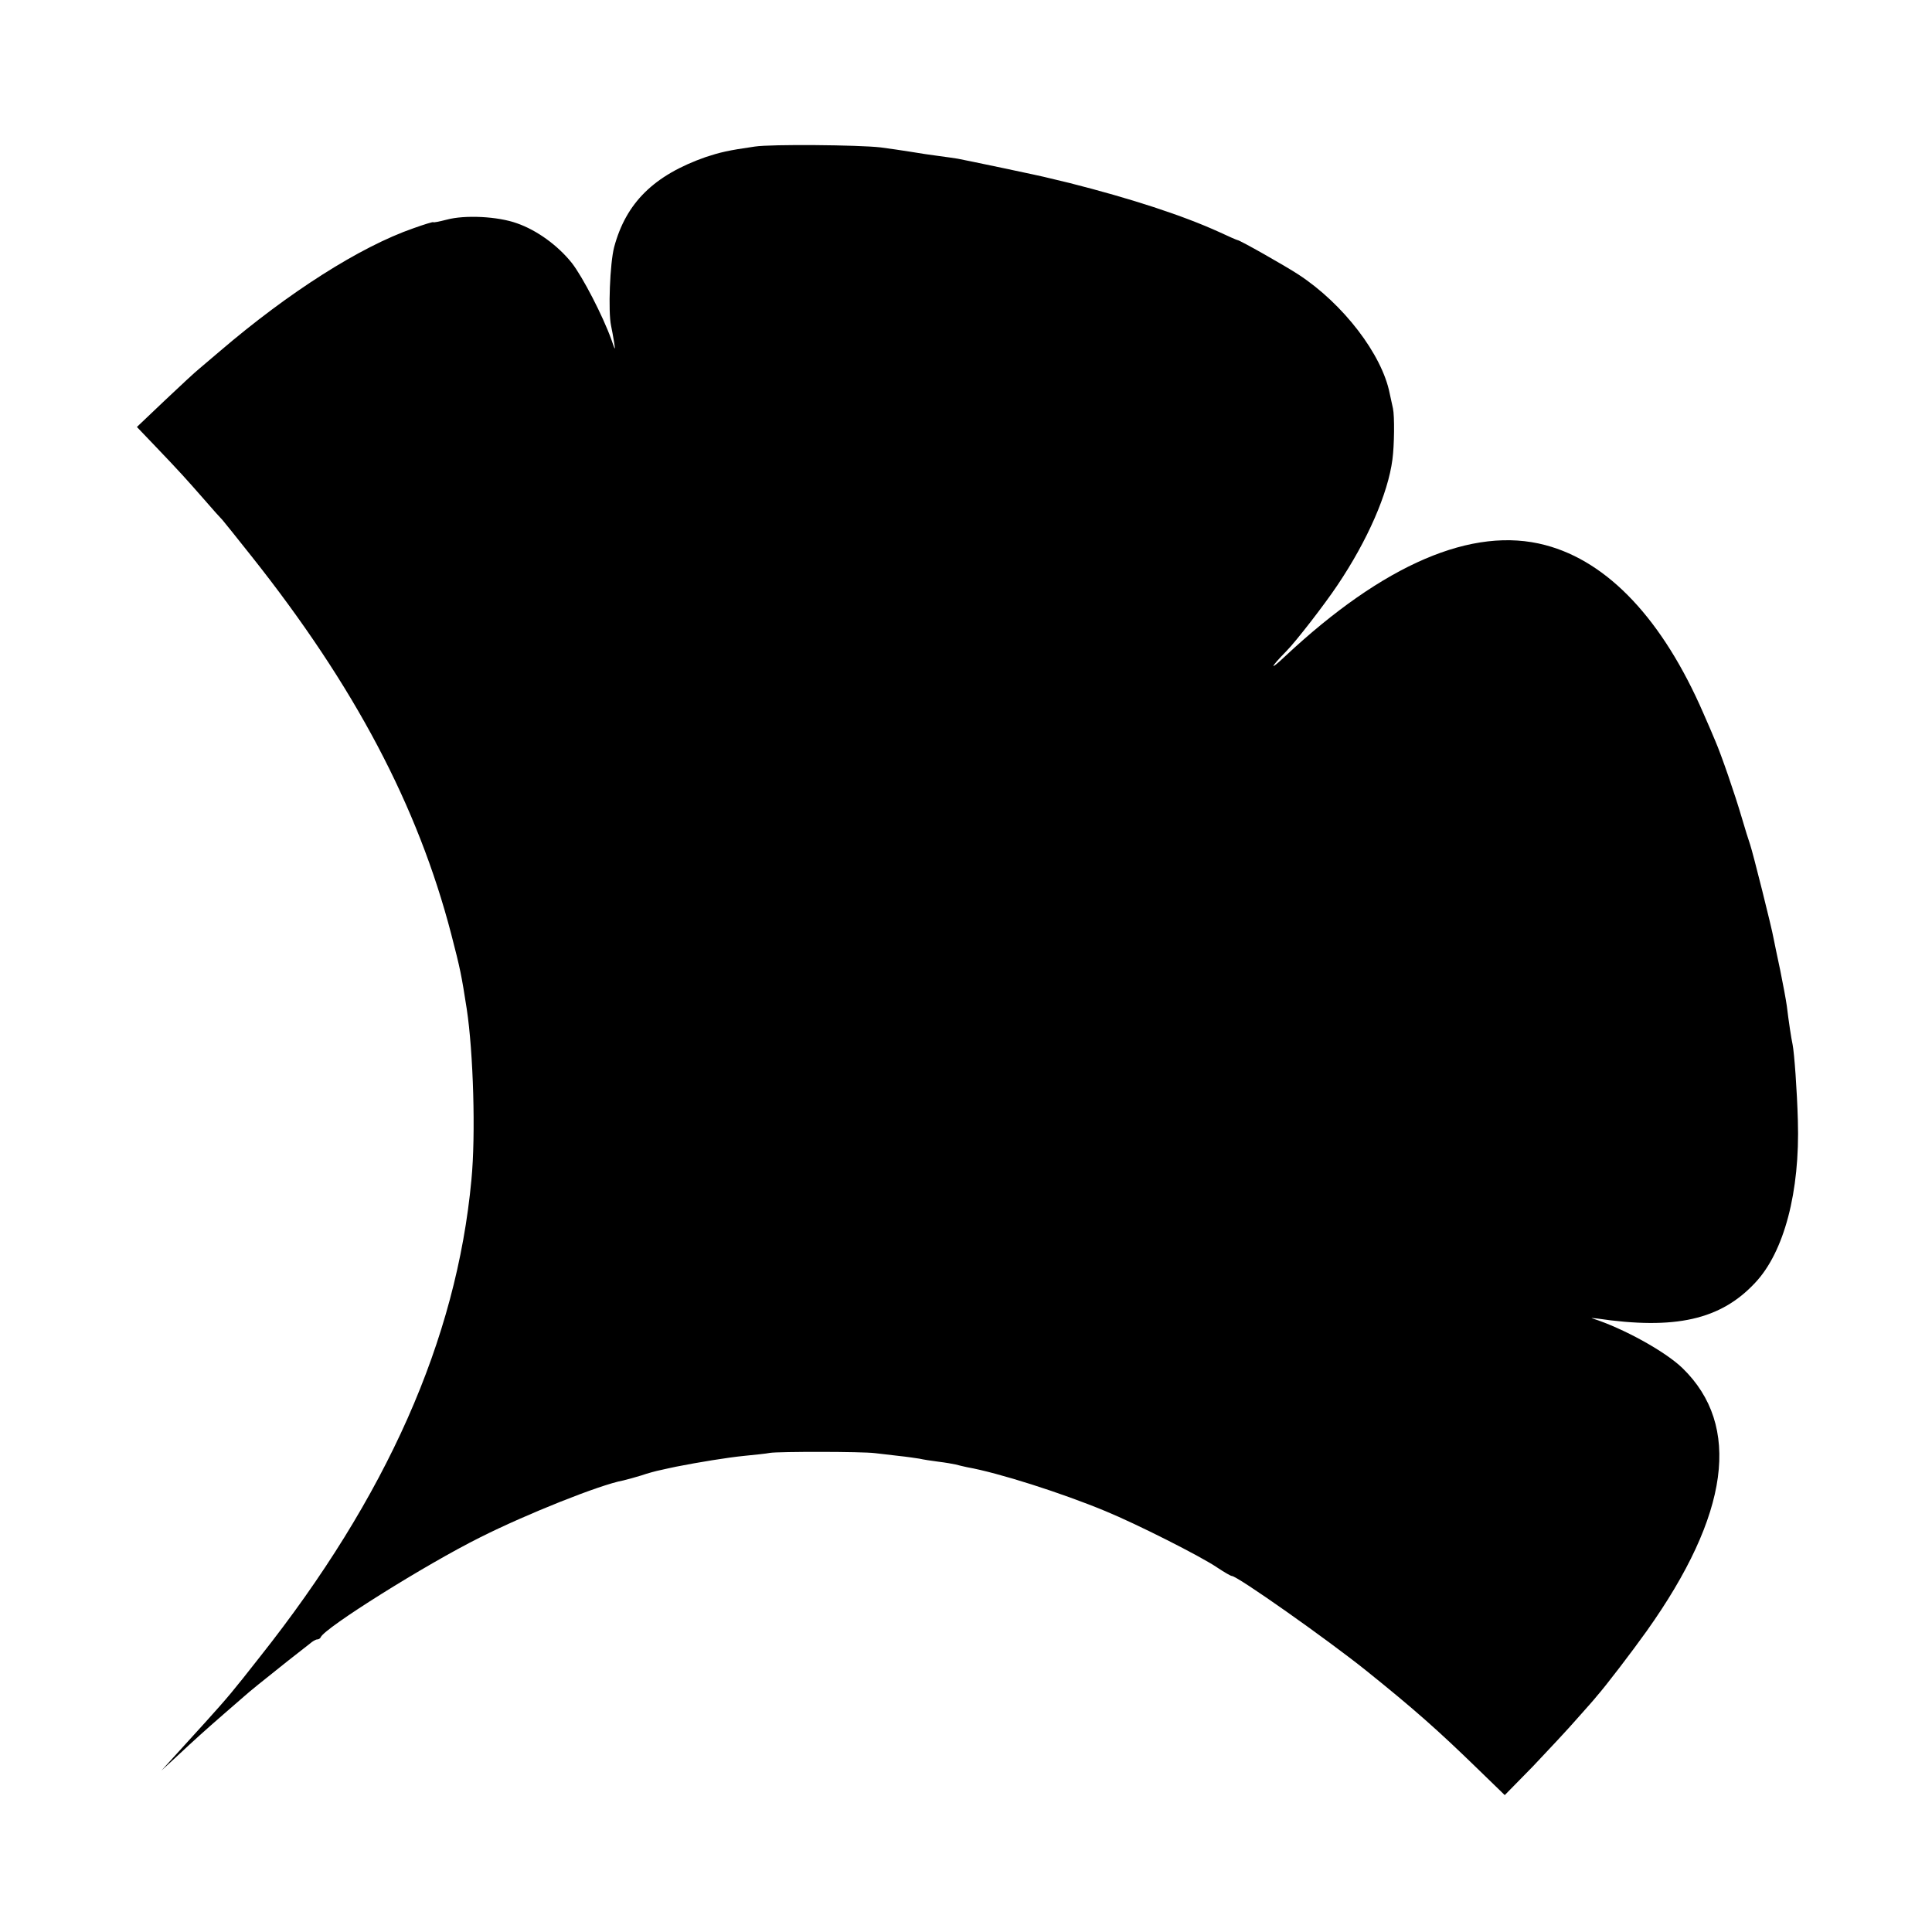
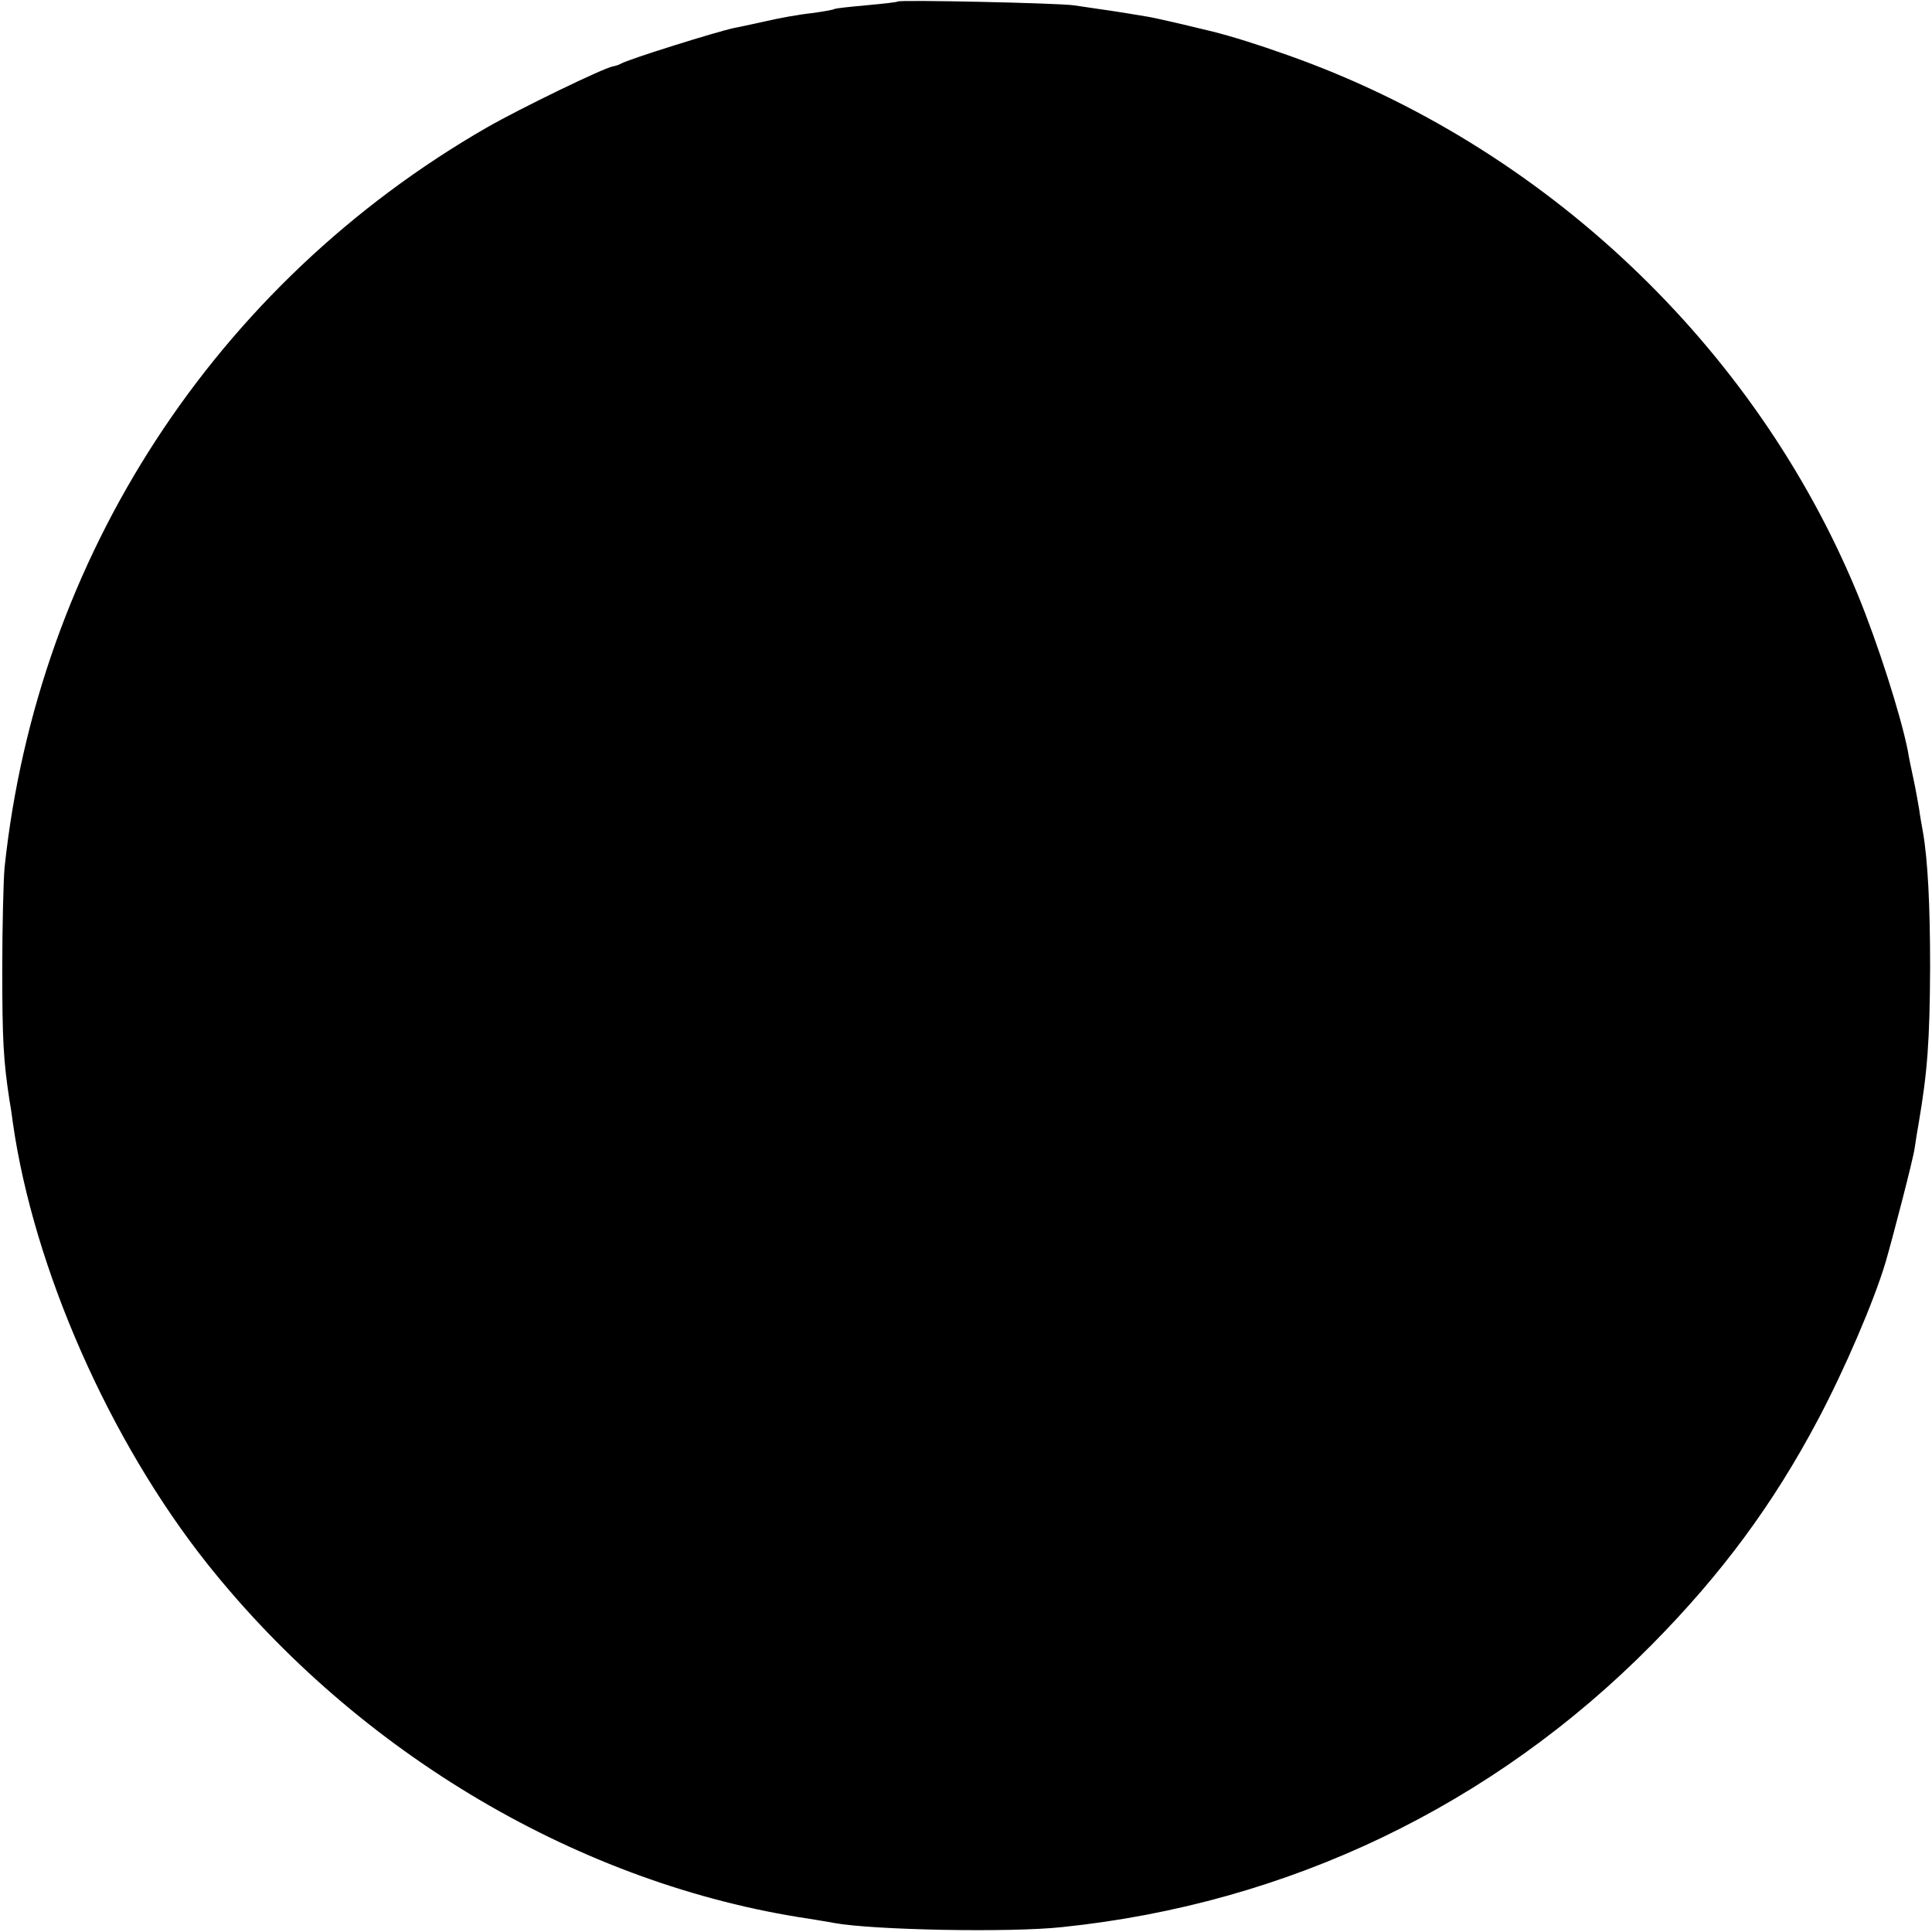
- <svg xmlns="http://www.w3.org/2000/svg" version="1.0" width="700pt" height="700pt" viewBox="0 0 700 700" preserveAspectRatio="xMidYMid meet">
-   <g transform="translate(0,700) scale(0.1,-0.1)" fill="#000000" stroke="none">
-     <path d="M2735 6469 c-98 -14 -126 -21 -178 -38 -188 -66 -289 -166 -332 -327 -15 -58 -22 -232 -11 -284 3 -14 8 -41 11 -60 5 -32 4 -31 -10 10 -31 86 -104 227 -143 277 -51 64 -127 119 -199 144 -69 25 -189 31 -255 13 -27 -7 -48 -11 -48 -9 0 2 -33 -8 -72 -22 -193 -67 -452 -232 -702 -446 -27 -23 -60 -51 -73 -62 -14 -11 -70 -63 -126 -116 l-101 -96 66 -69 c90 -94 114 -121 178 -194 30 -35 60 -68 66 -74 5 -6 53 -65 105 -131 374 -471 603 -905 724 -1370 33 -127 37 -148 56 -270 24 -157 33 -457 17 -620 -54 -579 -307 -1149 -767 -1729 -98 -125 -114 -144 -196 -235 -54 -59 -60 -66 -120 -132 l-40 -44 50 46 c76 71 104 96 175 158 36 31 70 61 76 66 14 13 72 60 154 125 36 28 73 57 83 65 9 8 21 15 26 15 5 0 11 3 13 8 14 34 381 264 578 362 167 84 435 191 518 206 13 3 42 11 65 18 23 8 56 17 72 20 17 4 41 9 55 12 81 16 185 33 245 39 39 4 81 8 95 11 32 5 334 5 380 -1 19 -2 58 -7 86 -10 29 -3 62 -8 75 -10 13 -3 44 -8 69 -11 25 -3 53 -8 62 -10 10 -3 29 -7 42 -10 113 -20 342 -93 501 -159 112 -46 346 -164 406 -205 24 -16 48 -30 52 -30 20 0 346 -230 487 -343 173 -139 259 -215 403 -355 l99 -96 102 104 c55 58 128 136 161 174 33 37 65 73 70 80 32 36 129 163 181 236 301 423 344 745 130 953 -63 61 -216 145 -326 180 -8 2 -1 2 15 0 284 -42 449 -5 574 129 105 111 163 330 155 588 -3 110 -13 245 -19 275 -5 23 -14 82 -21 140 -3 22 -14 81 -24 130 -11 50 -21 101 -24 115 -6 36 -75 311 -85 340 -5 14 -19 59 -31 100 -24 82 -74 227 -95 275 -7 17 -26 62 -43 100 -147 339 -345 550 -573 610 -263 70 -586 -69 -944 -404 -57 -54 -54 -41 5 19 35 35 140 171 186 240 109 162 183 332 199 455 7 51 8 158 2 185 -2 8 -7 33 -12 55 -28 141 -168 324 -330 430 -47 31 -213 125 -221 125 -2 0 -32 13 -66 29 -134 61 -322 122 -543 178 -33 8 -67 16 -75 18 -25 7 -303 65 -330 70 -14 2 -45 7 -70 10 -25 3 -70 10 -100 15 -30 5 -80 12 -110 16 -79 9 -396 12 -455 3z" />
+ <svg xmlns="http://www.w3.org/2000/svg" version="1.0" width="512pt" height="512pt" viewBox="0 0 512 512" preserveAspectRatio="xMidYMid meet">
+   <g transform="translate(0,512) scale(0.1,-0.1)" fill="#000000" stroke="none">
+     <path d="M2379 5116 c-2 -2 -40 -6 -83 -10 -44 -4 -82 -8 -85 -10 -3 -2 -31 -7 -61 -11 -30 -3 -86 -13 -124 -22 -37 -8 -73 -16 -80 -17 -47 -10 -281 -83 -301 -95 -5 -3 -15 -6 -21 -7 -24 -4 -245 -111 -334 -162 -719 -414 -1191 -1138 -1278 -1962 -3 -36 -6 -157 -6 -270 0 -184 3 -241 19 -345 3 -16 7 -43 9 -60 55 -386 256 -843 516 -1170 400 -502 989 -850 1595 -940 22 -4 51 -8 65 -11 103 -19 468 -26 605 -11 599 62 1141 322 1562 748 186 188 323 374 441 597 70 132 148 313 179 417 20 69 73 273 77 302 3 21 8 52 11 68 23 136 29 216 30 410 0 166 -6 285 -19 360 -3 17 -8 44 -10 60 -3 17 -9 53 -15 80 -6 28 -13 61 -15 75 -19 96 -80 286 -133 415 -271 658 -831 1188 -1508 1428 -84 30 -149 50 -200 63 -78 19 -155 37 -175 40 -84 14 -85 14 -195 30 -44 6 -460 15 -466 10z" />
  </g>
</svg>
